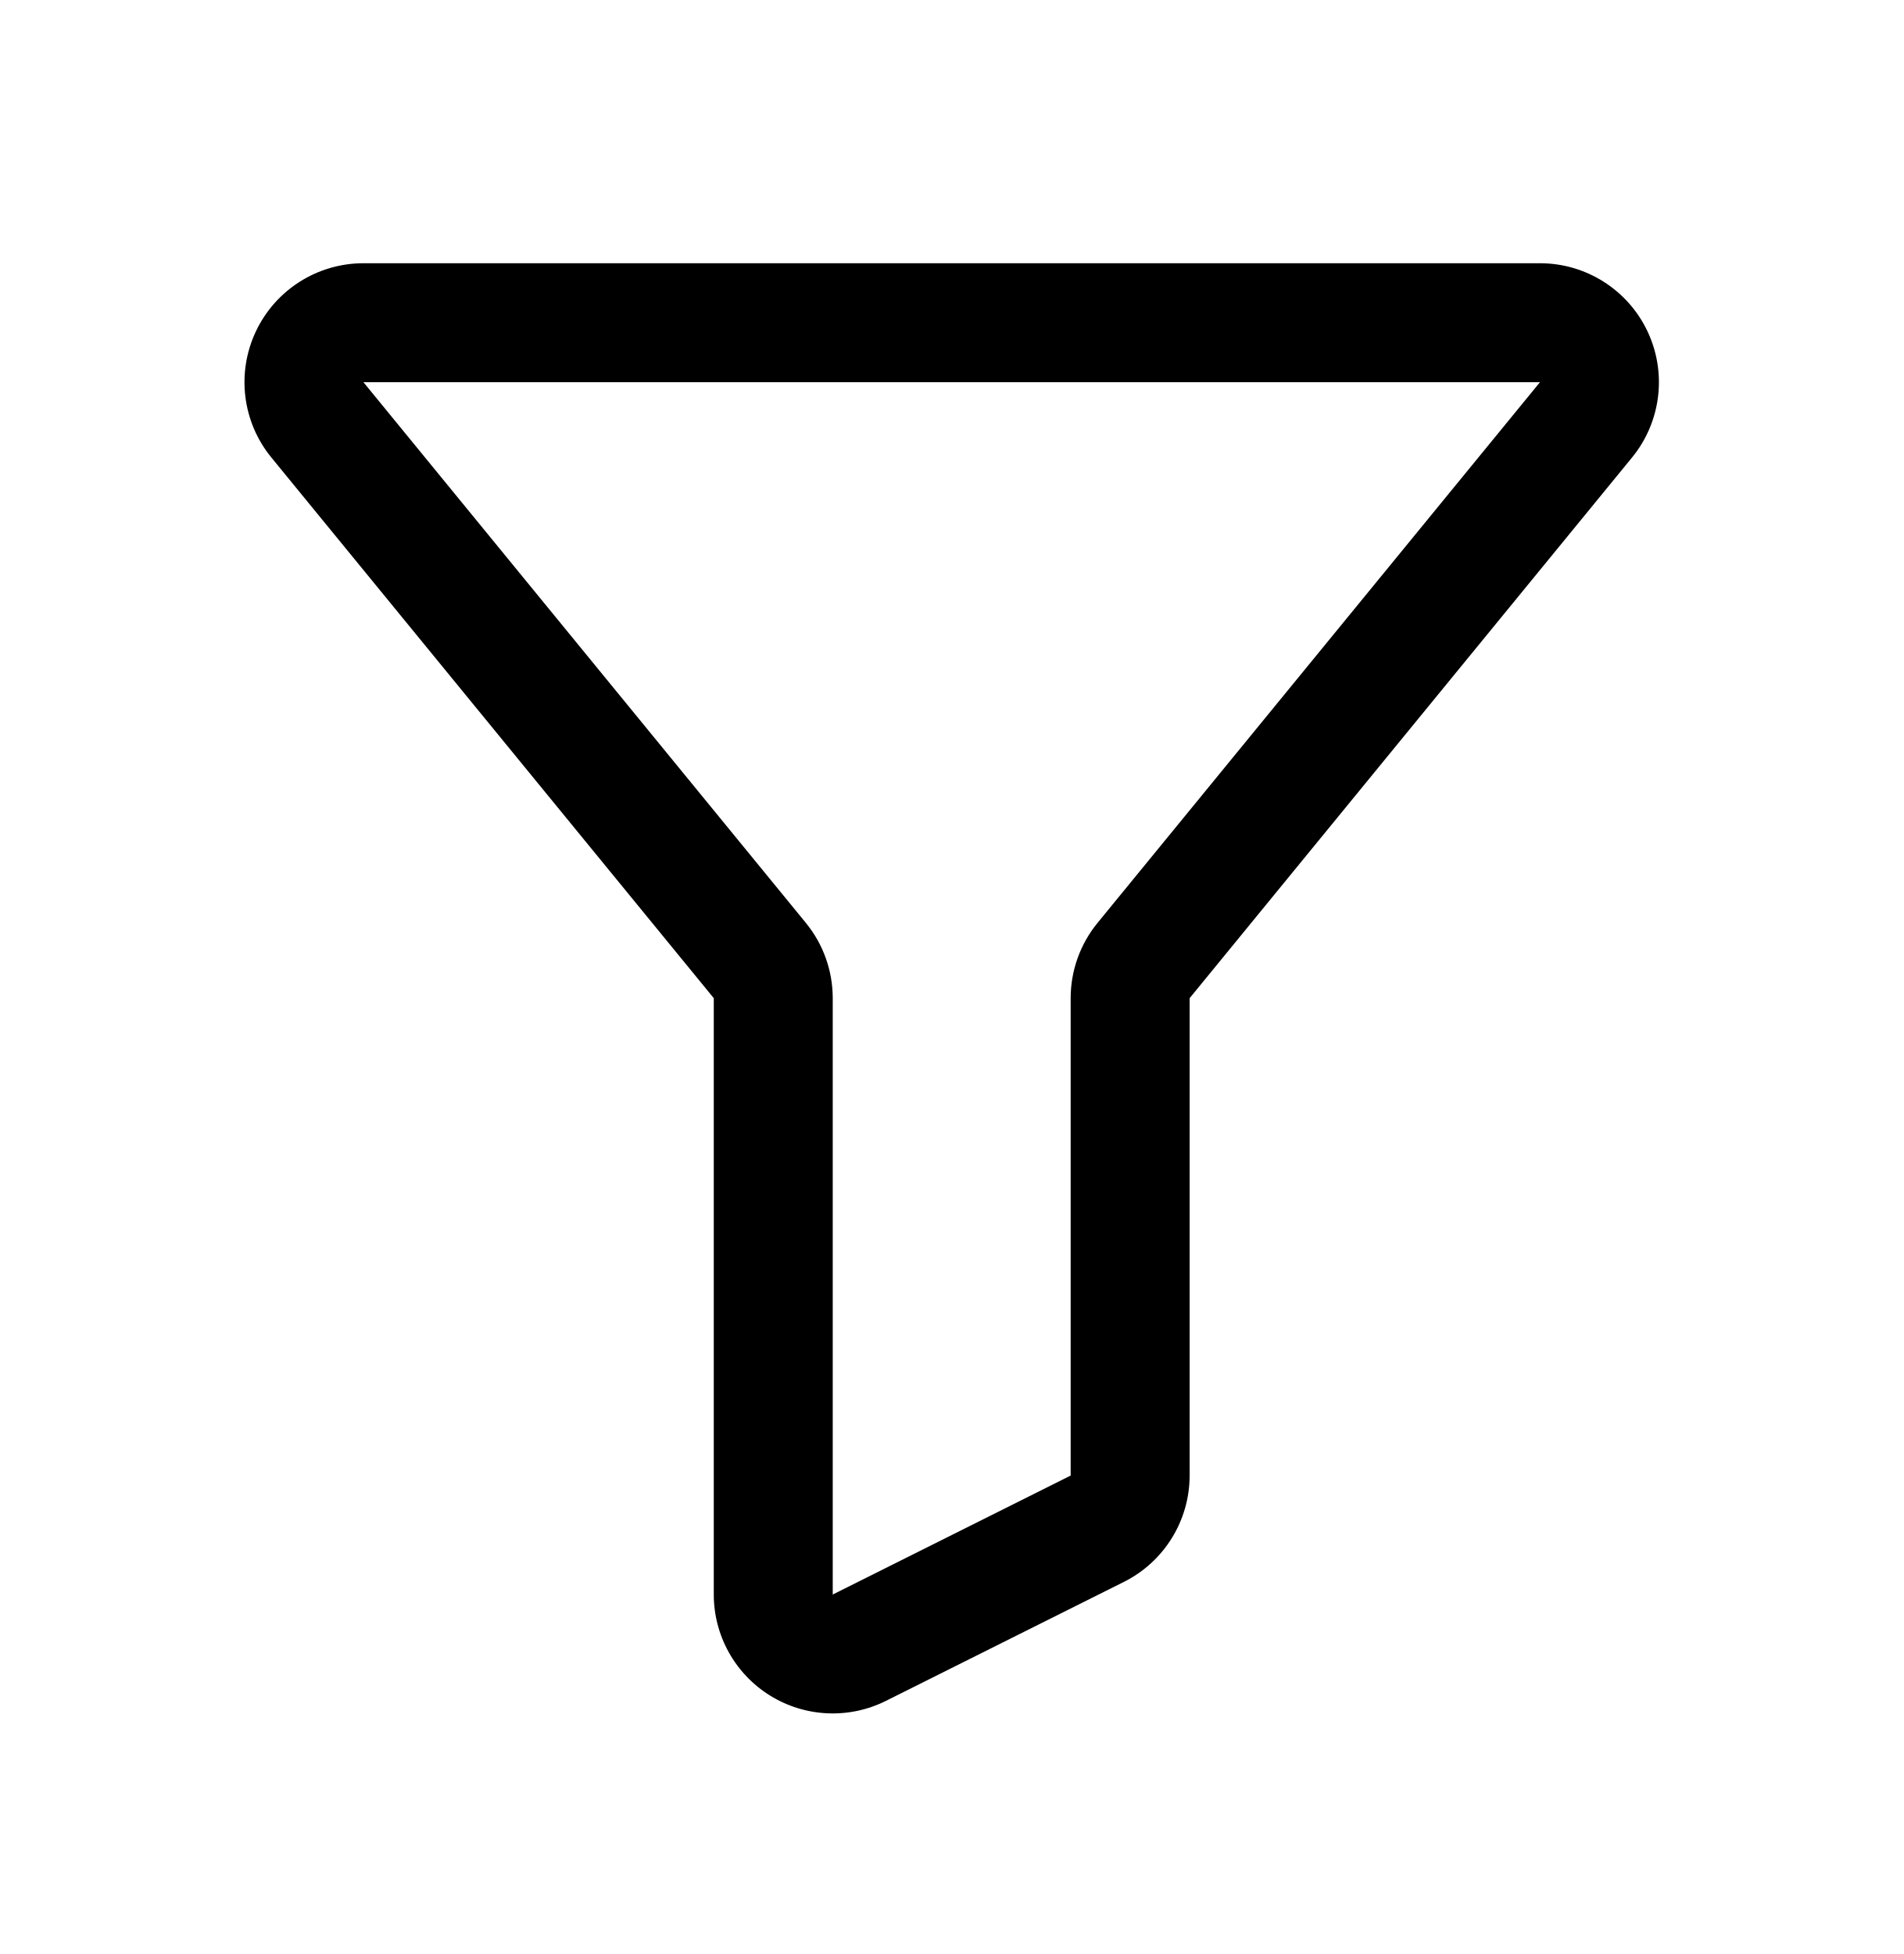
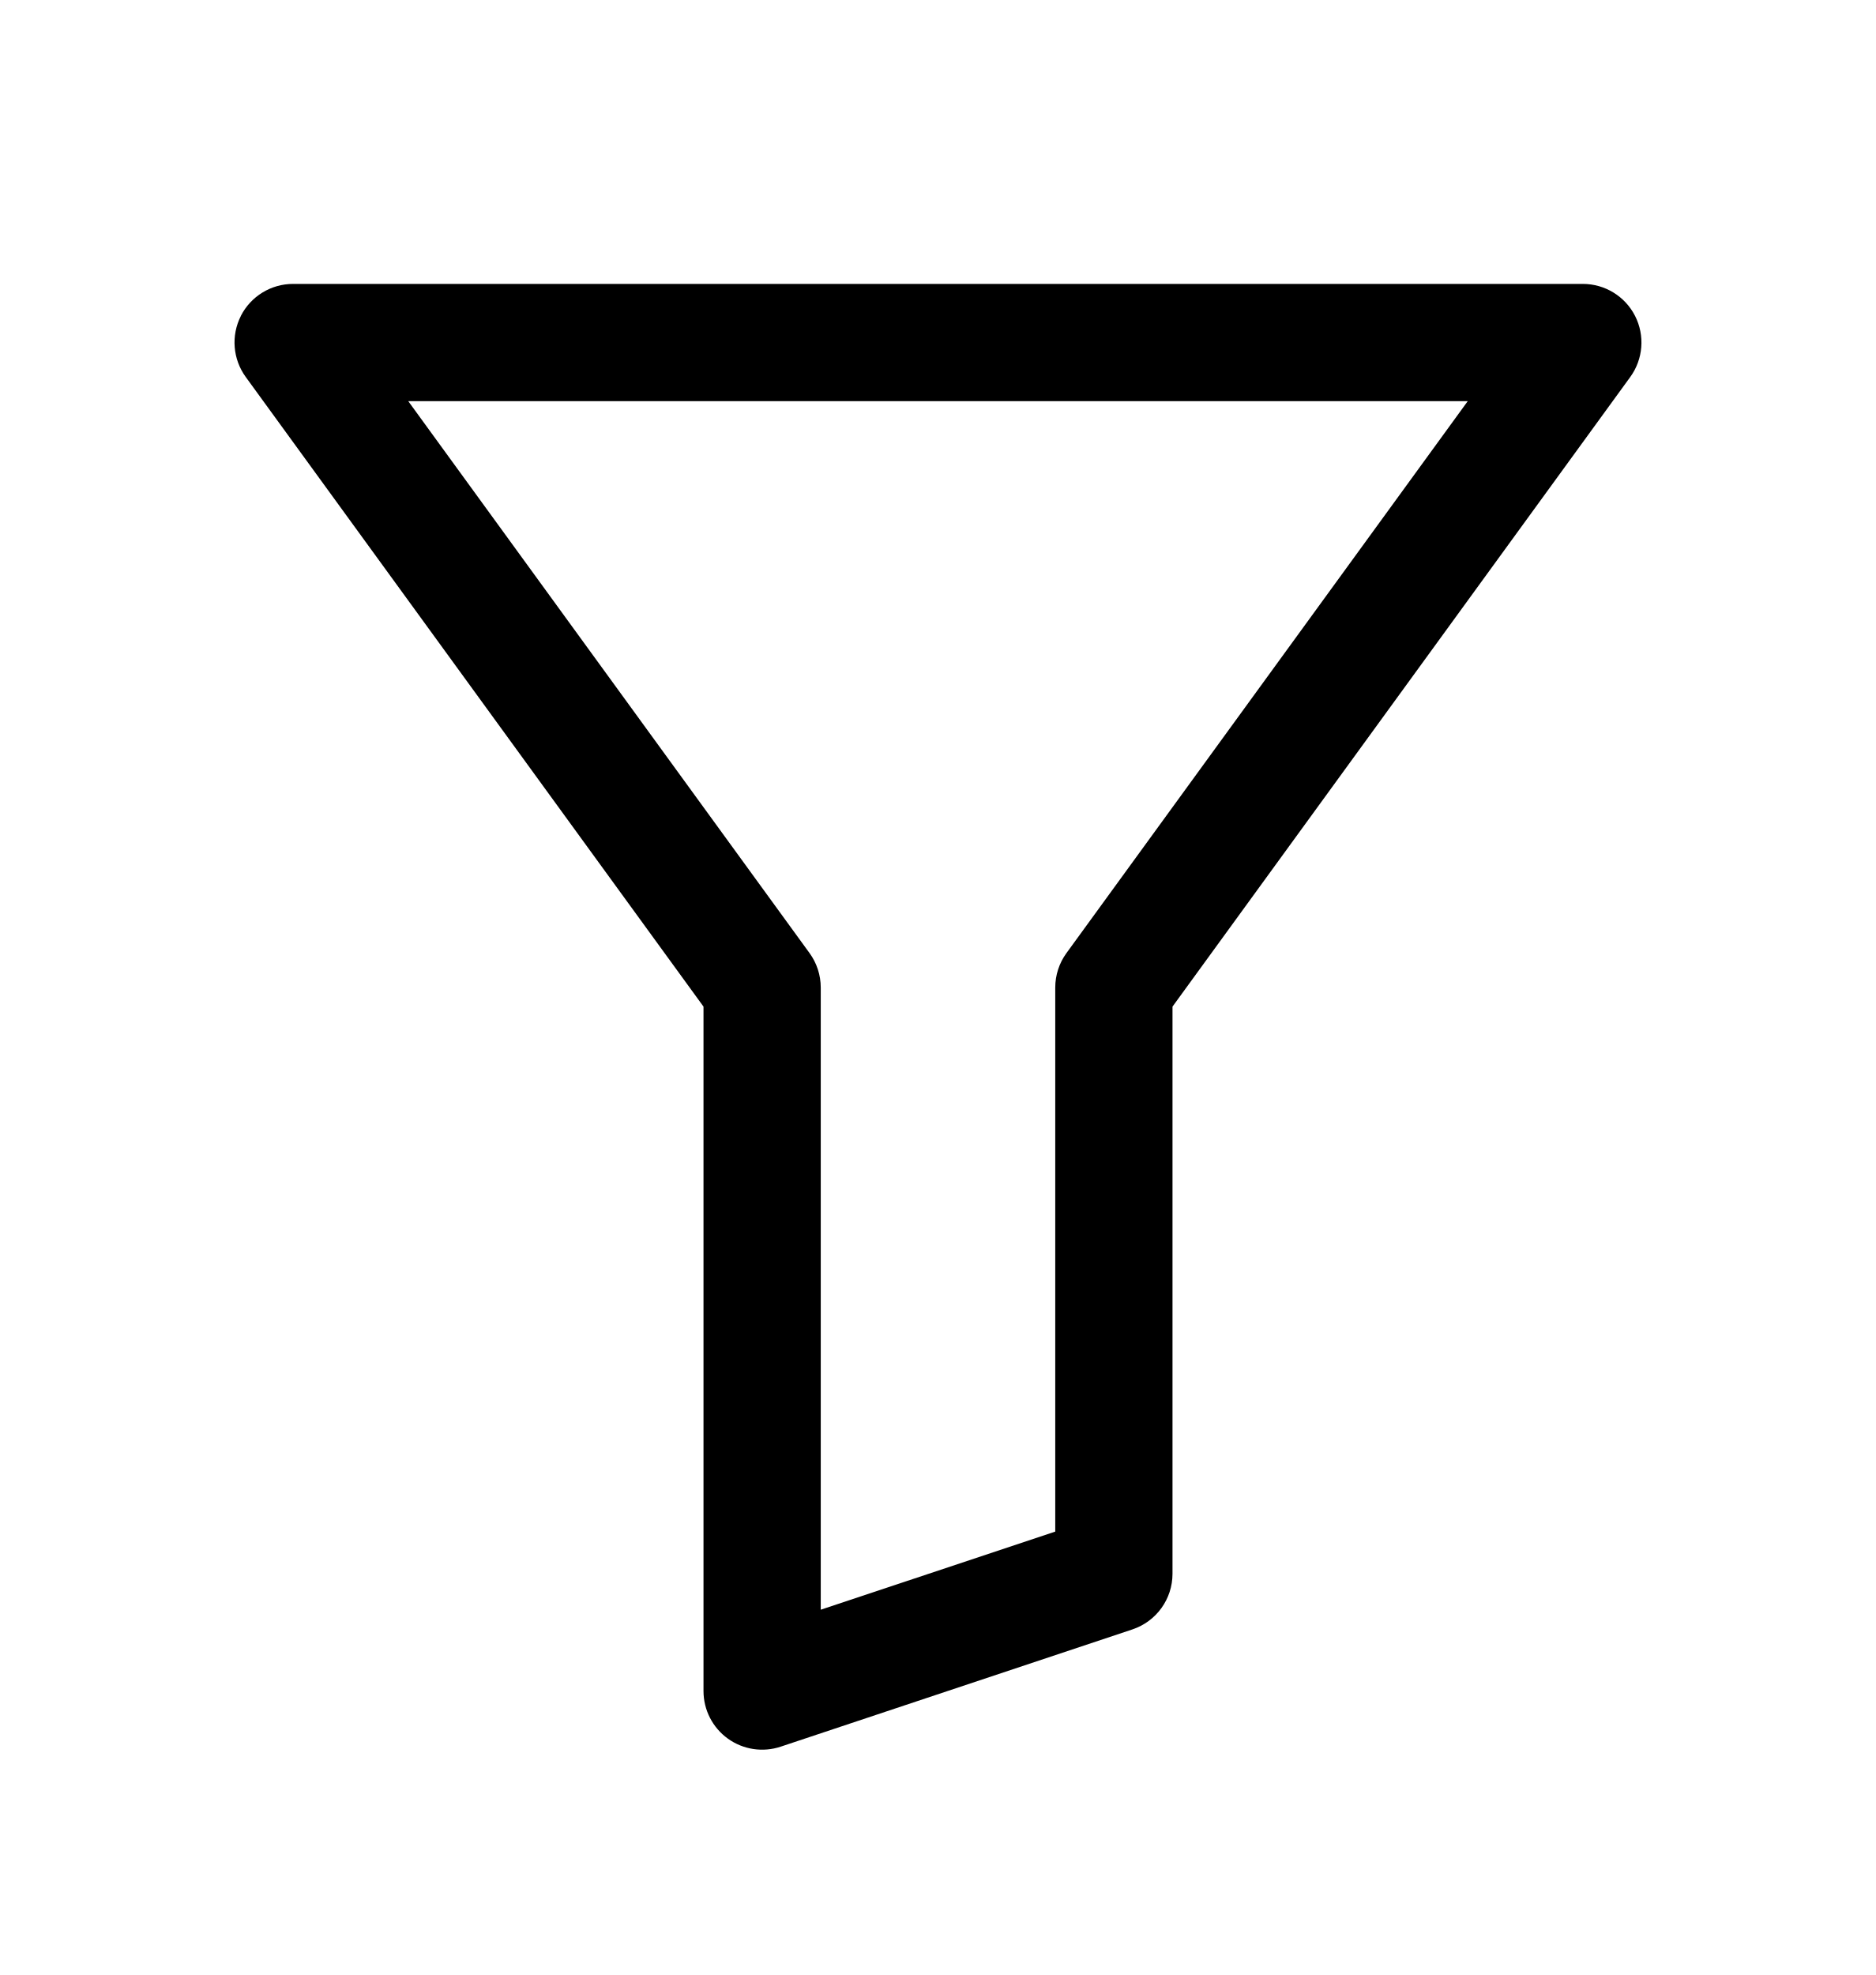
<svg xmlns="http://www.w3.org/2000/svg">
-   <symbol id="icon" fill="currentColor" viewBox="0 0 16 16">
-     <path fill-rule="evenodd" d="M2.281 3.633A1 1 0 0 1 3.055 2h9.89a1 1 0 0 1 .774 1.633L10 8.178v4.013a1 1 0 0 1-.553.894l-2 1A1 1 0 0 1 6 13.191V8.178L2.281 3.633ZM12.945 3h-9.89l3.719 4.545A1 1 0 0 1 7 8.178v5.013l2-1V8.178a1 1 0 0 1 .226-.633L12.945 3Z" clip-rule="evenodd" />
+   <symbol id="icon" fill="none" viewBox="0 0 16 16">
+     <path fill="currentColor" fill-rule="evenodd" d="M2.054 2.273A.5.5 0 0 1 2.5 2h11a.5.5 0 0 1 .404.794L10 8.163V13a.5.5 0 0 1-.342.474l-3 1A.5.5 0 0 1 6 14V8.163L2.096 2.794a.5.5 0 0 1-.042-.52ZM3.482 3l3.422 4.706A.5.5 0 0 1 7 8v5.306l2-.666V8a.5.5 0 0 1 .096-.294L12.518 3H3.482Z" clip-rule="evenodd" />
  </symbol>
-   <symbol id="icon-large" fill="currentColor" viewBox="0 0 24 24">
-     <path fill-rule="evenodd" d="M3 4.5A1.5 1.5 0 0 1 4.5 3h15A1.5 1.5 0 0 1 21 4.5v2.63a1.5 1.5 0 0 1-.361.976l-5.519 6.438a.5.5 0 0 0-.12.326v4.453a1.5 1.5 0 0 1-.943 1.393l-3 1.2A1.5 1.5 0 0 1 9 20.523V14.87a.5.5 0 0 0-.12-.325l-5.52-6.44A1.5 1.5 0 0 1 3 7.13V4.5ZM4.5 4a.5.5 0 0 0-.5.5v2.63a.5.5 0 0 0 .12.325l5.519 6.439a1.5 1.5 0 0 1 .361.976v5.653a.5.5 0 0 0 .686.464l3-1.2a.5.5 0 0 0 .314-.464V14.87a1.5 1.5 0 0 1 .361-.976l5.519-6.439A.5.5 0 0 0 20 7.13V4.5a.5.5 0 0 0-.5-.5h-15Z" clip-rule="evenodd" />
+   <symbol id="icon-large" fill="none" viewBox="0 0 24 24">
+     <path fill="currentColor" fill-rule="evenodd" d="M3 4.5A1.5 1.5 0 0 1 4.5 3h15A1.5 1.5 0 0 1 21 4.5v2.63a1.5 1.5 0 0 1-.361.976l-5.519 6.438a.5.5 0 0 0-.12.326v4.453a1.5 1.5 0 0 1-.943 1.393l-3 1.2A1.5 1.5 0 0 1 9 20.523V14.87a.5.5 0 0 0-.12-.325l-5.52-6.44A1.5 1.5 0 0 1 3 7.13V4.5ZM4.5 4a.5.5 0 0 0-.5.5v2.63a.5.5 0 0 0 .12.325l5.519 6.439a1.5 1.5 0 0 1 .361.976v5.653a.5.5 0 0 0 .686.464l3-1.2a.5.5 0 0 0 .314-.464V14.87a1.5 1.5 0 0 1 .361-.976l5.519-6.439A.5.5 0 0 0 20 7.13V4.5a.5.5 0 0 0-.5-.5h-15Z" clip-rule="evenodd" />
  </symbol>
  <use href="#icon" />
</svg>
